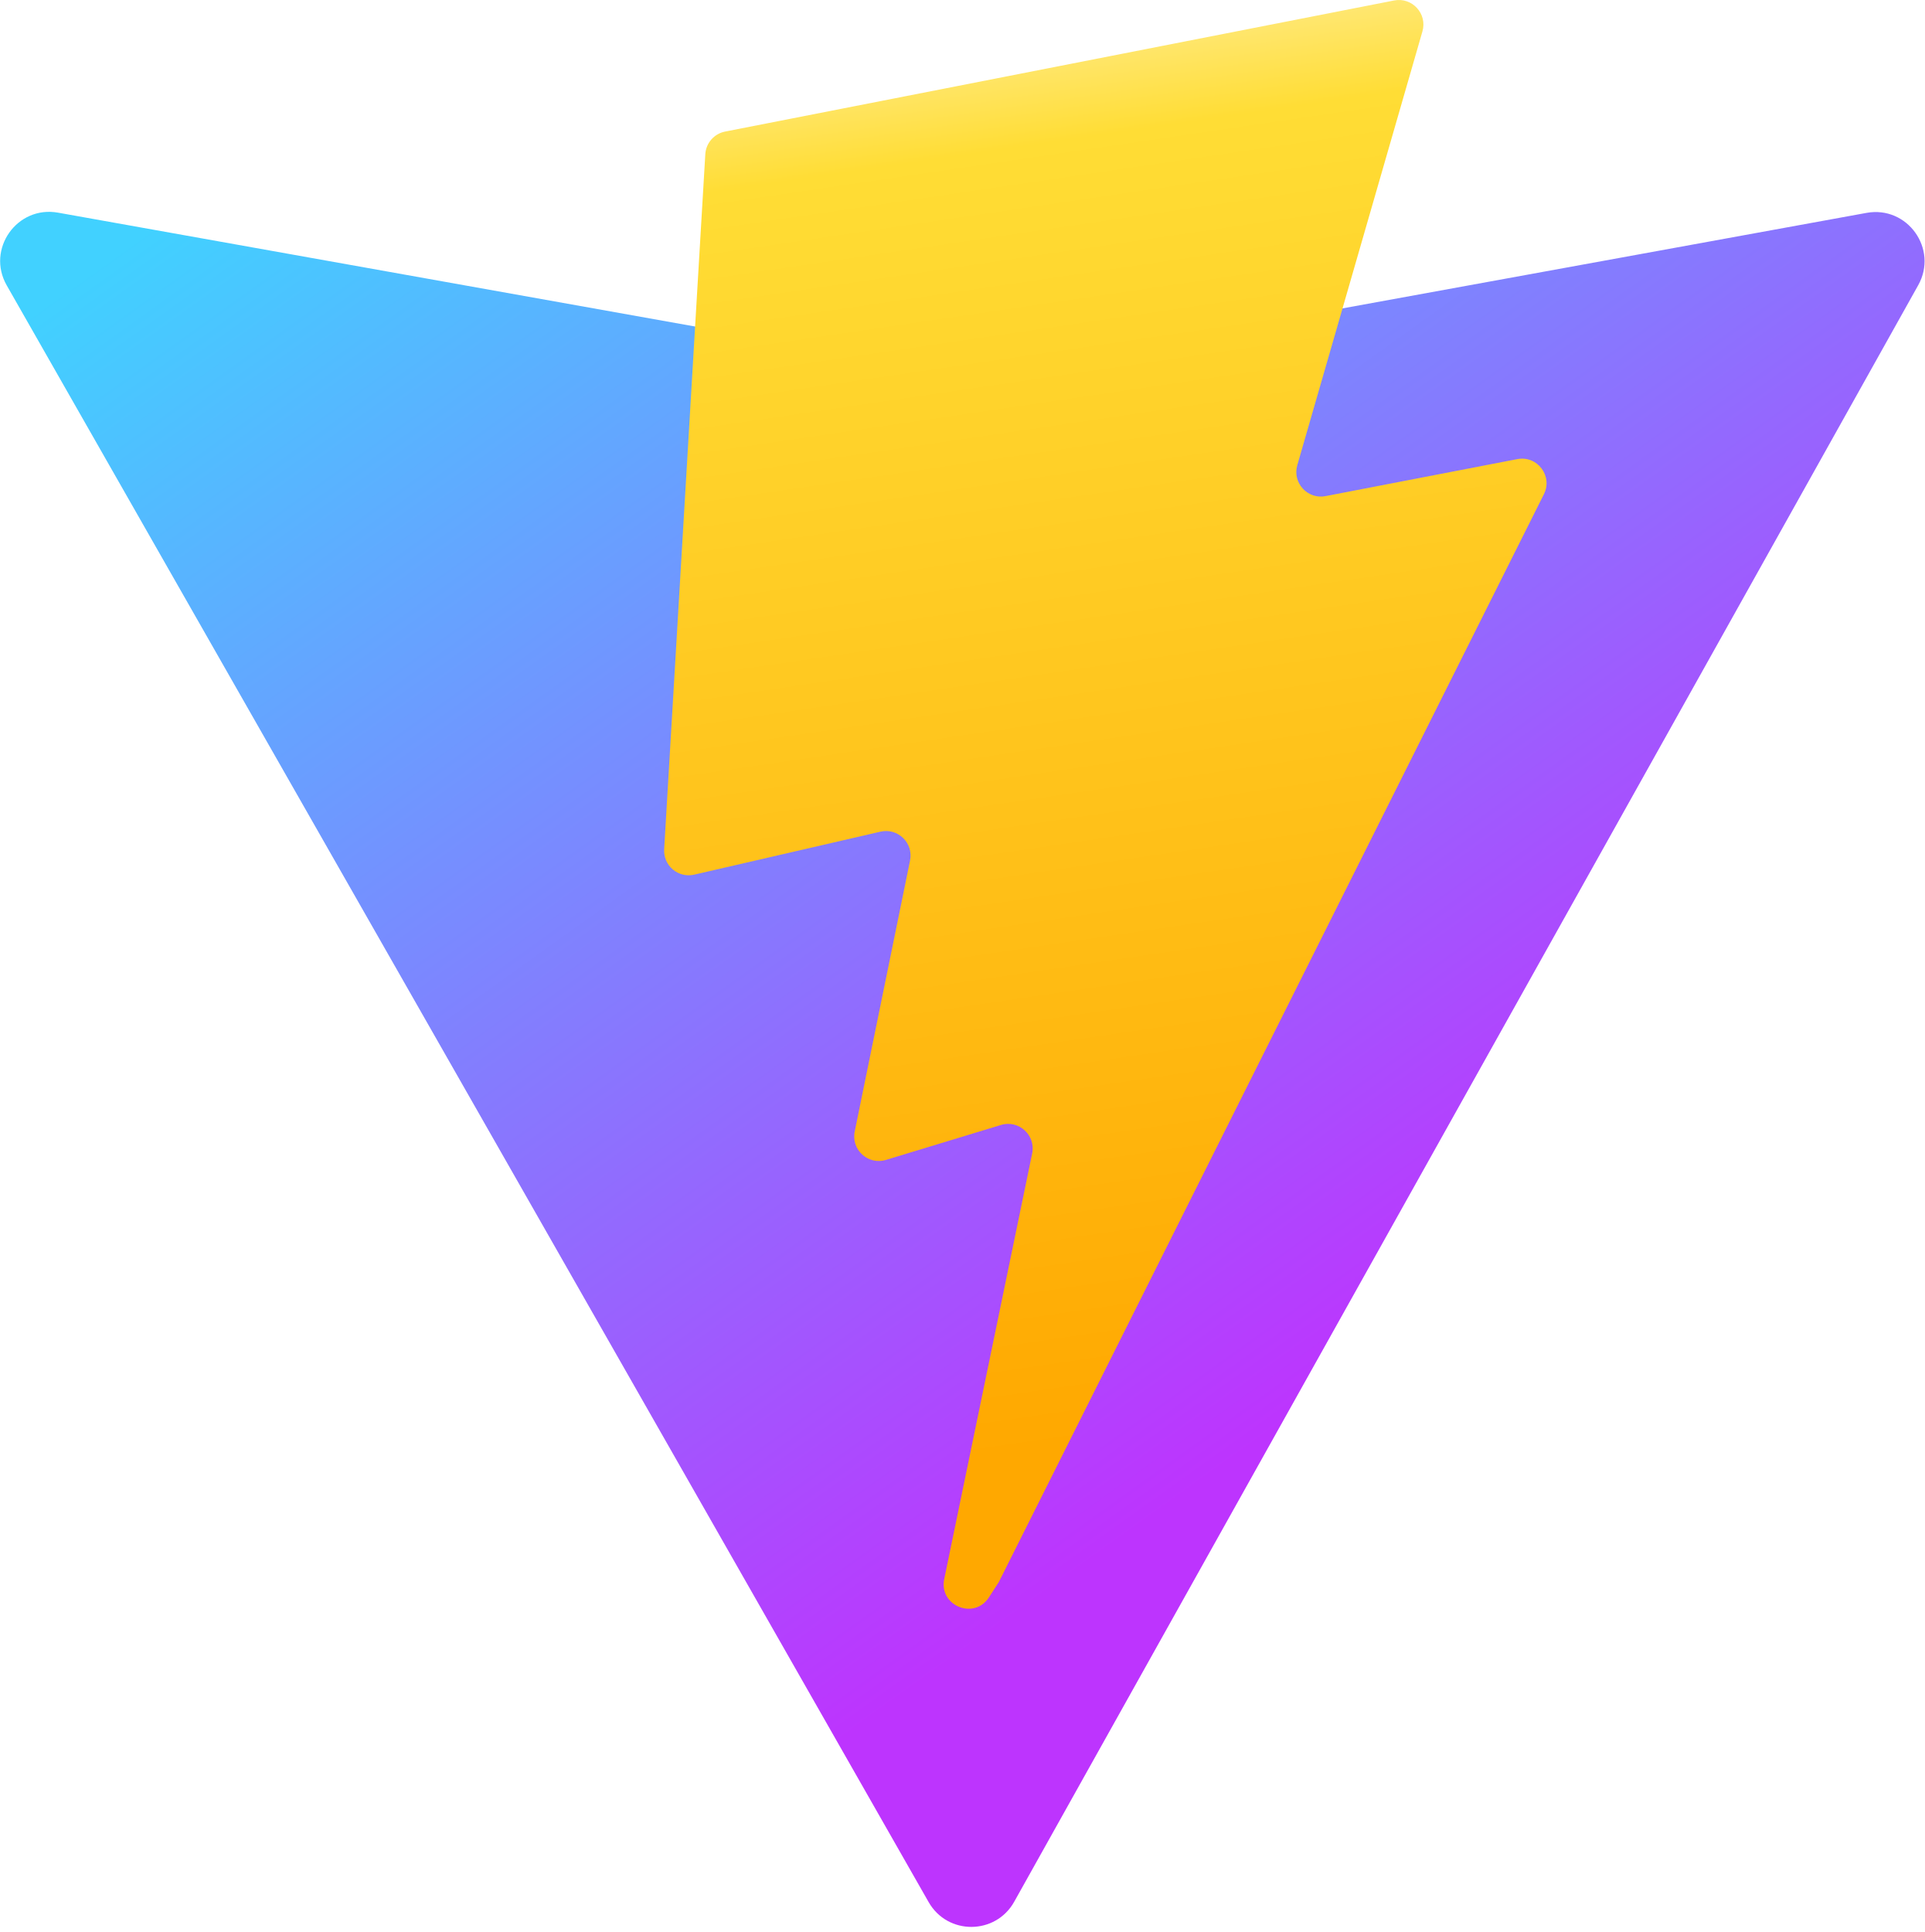
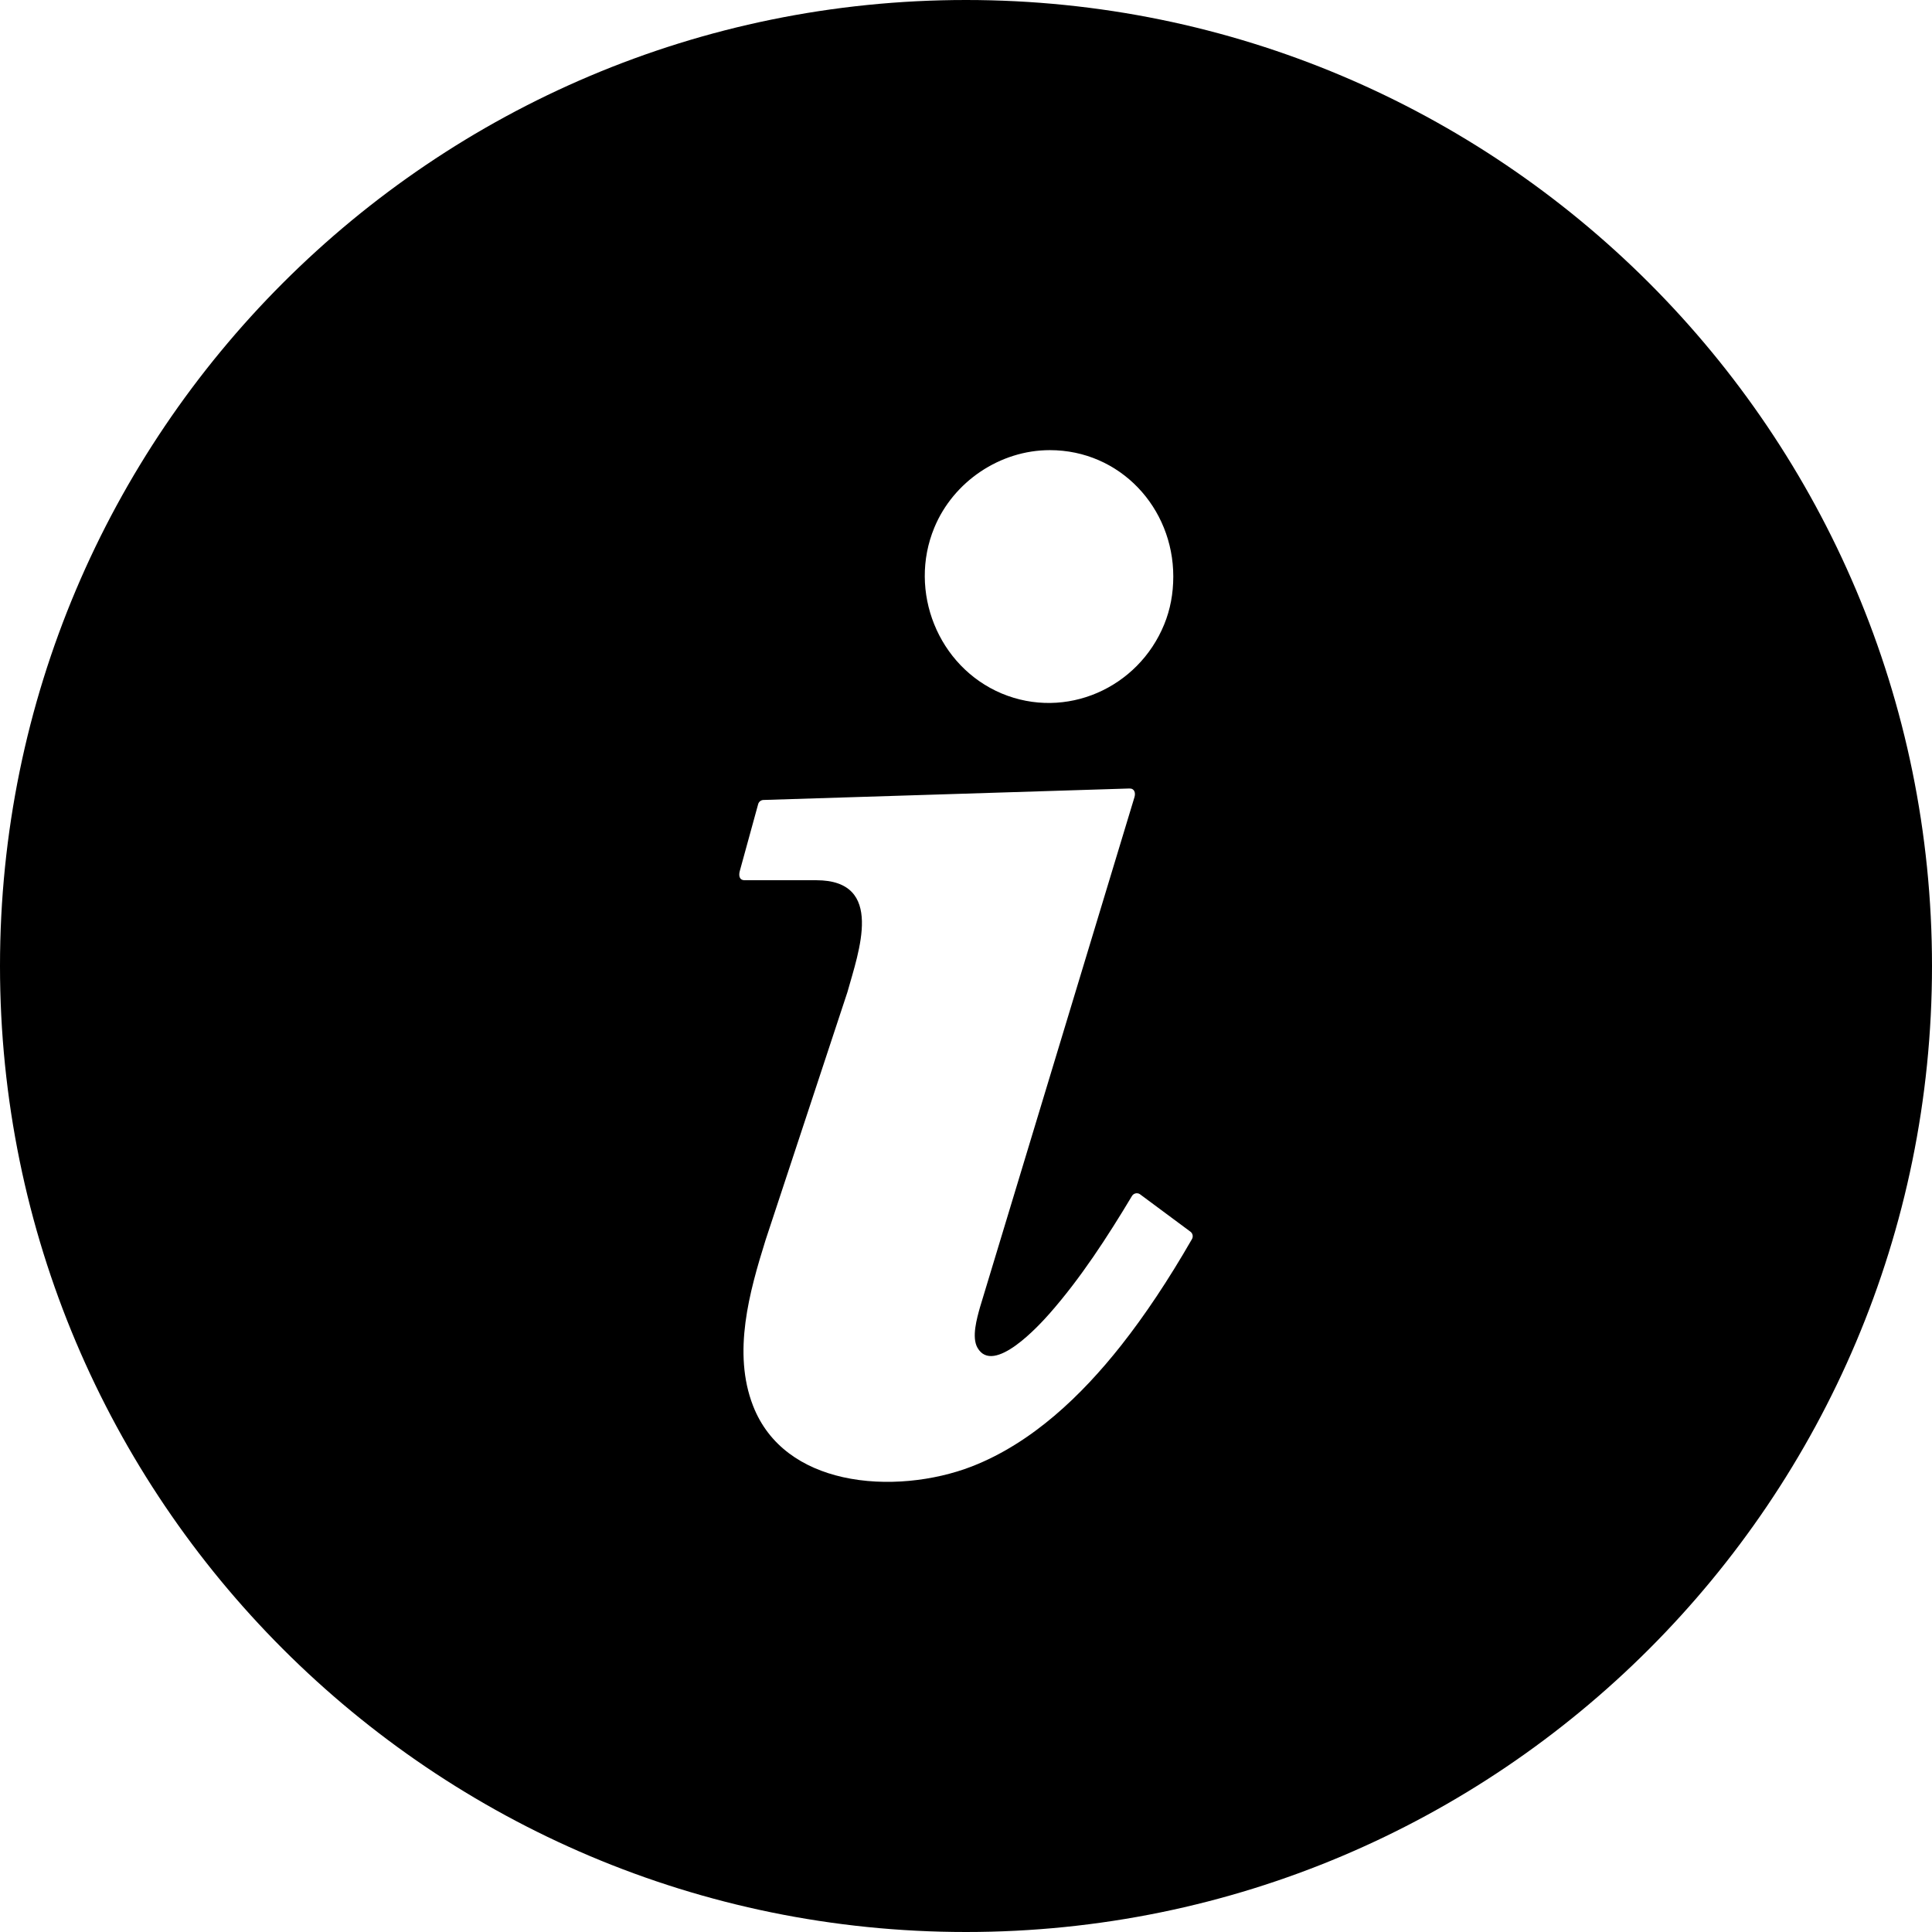
- <svg xmlns="http://www.w3.org/2000/svg" aria-hidden="true" role="img" class="iconify iconify--logos" width="31.88" height="32" preserveAspectRatio="xMidYMid meet" viewBox="0 0 256 257">
-   <defs>
-     <linearGradient id="IconifyId1813088fe1fbc01fb466" x1="-.828%" x2="57.636%" y1="7.652%" y2="78.411%">
-       <stop offset="0%" stop-color="#41D1FF" />
-       <stop offset="100%" stop-color="#BD34FE" />
-     </linearGradient>
-     <linearGradient id="IconifyId1813088fe1fbc01fb467" x1="43.376%" x2="50.316%" y1="2.242%" y2="89.03%">
-       <stop offset="0%" stop-color="#FFEA83" />
-       <stop offset="8.333%" stop-color="#FFDD35" />
-       <stop offset="100%" stop-color="#FFA800" />
-     </linearGradient>
-   </defs>
-   <path fill="url(#IconifyId1813088fe1fbc01fb466)" d="M255.153 37.938L134.897 252.976c-2.483 4.44-8.862 4.466-11.382.048L.875 37.958c-2.746-4.814 1.371-10.646 6.827-9.67l120.385 21.517a6.537 6.537 0 0 0 2.322-.004l117.867-21.483c5.438-.991 9.574 4.796 6.877 9.62Z" />
-   <path fill="url(#IconifyId1813088fe1fbc01fb467)" d="M185.432.063L96.44 17.501a3.268 3.268 0 0 0-2.634 3.014l-5.474 92.456a3.268 3.268 0 0 0 3.997 3.378l24.777-5.718c2.318-.535 4.413 1.507 3.936 3.838l-7.361 36.047c-.495 2.426 1.782 4.5 4.151 3.78l15.304-4.649c2.372-.72 4.652 1.36 4.15 3.788l-11.698 56.621c-.732 3.542 3.979 5.473 5.943 2.437l1.313-2.028l72.516-144.72c1.215-2.423-.88-5.186-3.54-4.672l-25.505 4.922c-2.396.462-4.435-1.77-3.759-4.114l16.646-57.705c.677-2.35-1.37-4.583-3.769-4.113Z" />
+ <svg xmlns="http://www.w3.org/2000/svg" shape-rendering="geometricPrecision" text-rendering="geometricPrecision" image-rendering="optimizeQuality" fill-rule="evenodd" clip-rule="evenodd" viewBox="0 0 512 512">
+   <path d="M256 0c70.689 0 134.692 28.656 181.02 74.98C483.344 121.308 512 185.311 512 256c0 70.689-28.656 134.692-74.98 181.016C390.692 483.344 326.689 512 256 512c-70.689 0-134.692-28.656-181.016-74.984C28.656 390.692 0 326.689 0 256S28.656 121.308 74.984 74.98C121.308 28.656 185.311 0 256 0zm-8.393 139.828c5.039-12.2 17.404-20.536 30.609-20.536 18.611 0 32.717 15.259 32.717 33.478 0 4.53-.796 8.776-2.407 12.704-6.902 16.91-26.09 25.405-43.082 18.302-16.871-7.122-24.821-27.096-17.837-43.948zm12.103 206.605c-.833 2.984-2.256 7.946-.674 10.725 4.22 7.45 16.459-6.058 19.036-8.97 8.307-9.414 15.461-20.475 21.905-31.229a1.506 1.506 0 012.061-.523l13.44 9.972c.641.473.789 1.363.367 2.03-6.18 10.743-12.426 20.124-18.744 28.129-10.452 13.234-23.595 25.852-39.583 32.065-9.918 3.842-22.817 5.363-34.144 2.829-10.506-2.353-19.66-8.206-23.822-18.946-5.464-14.092-.97-30.105 3.33-43.887l21.689-65.697c2.962-10.647 10.044-29.661-8.25-29.661H197.36c-1.56 0-1.596-1.402-1.297-2.484l4.858-17.685a1.5 1.5 0 011.463-1.103l96.89-3.038c1.409-.05 1.701 1.19 1.374 2.286L259.71 346.433z" />
</svg>
